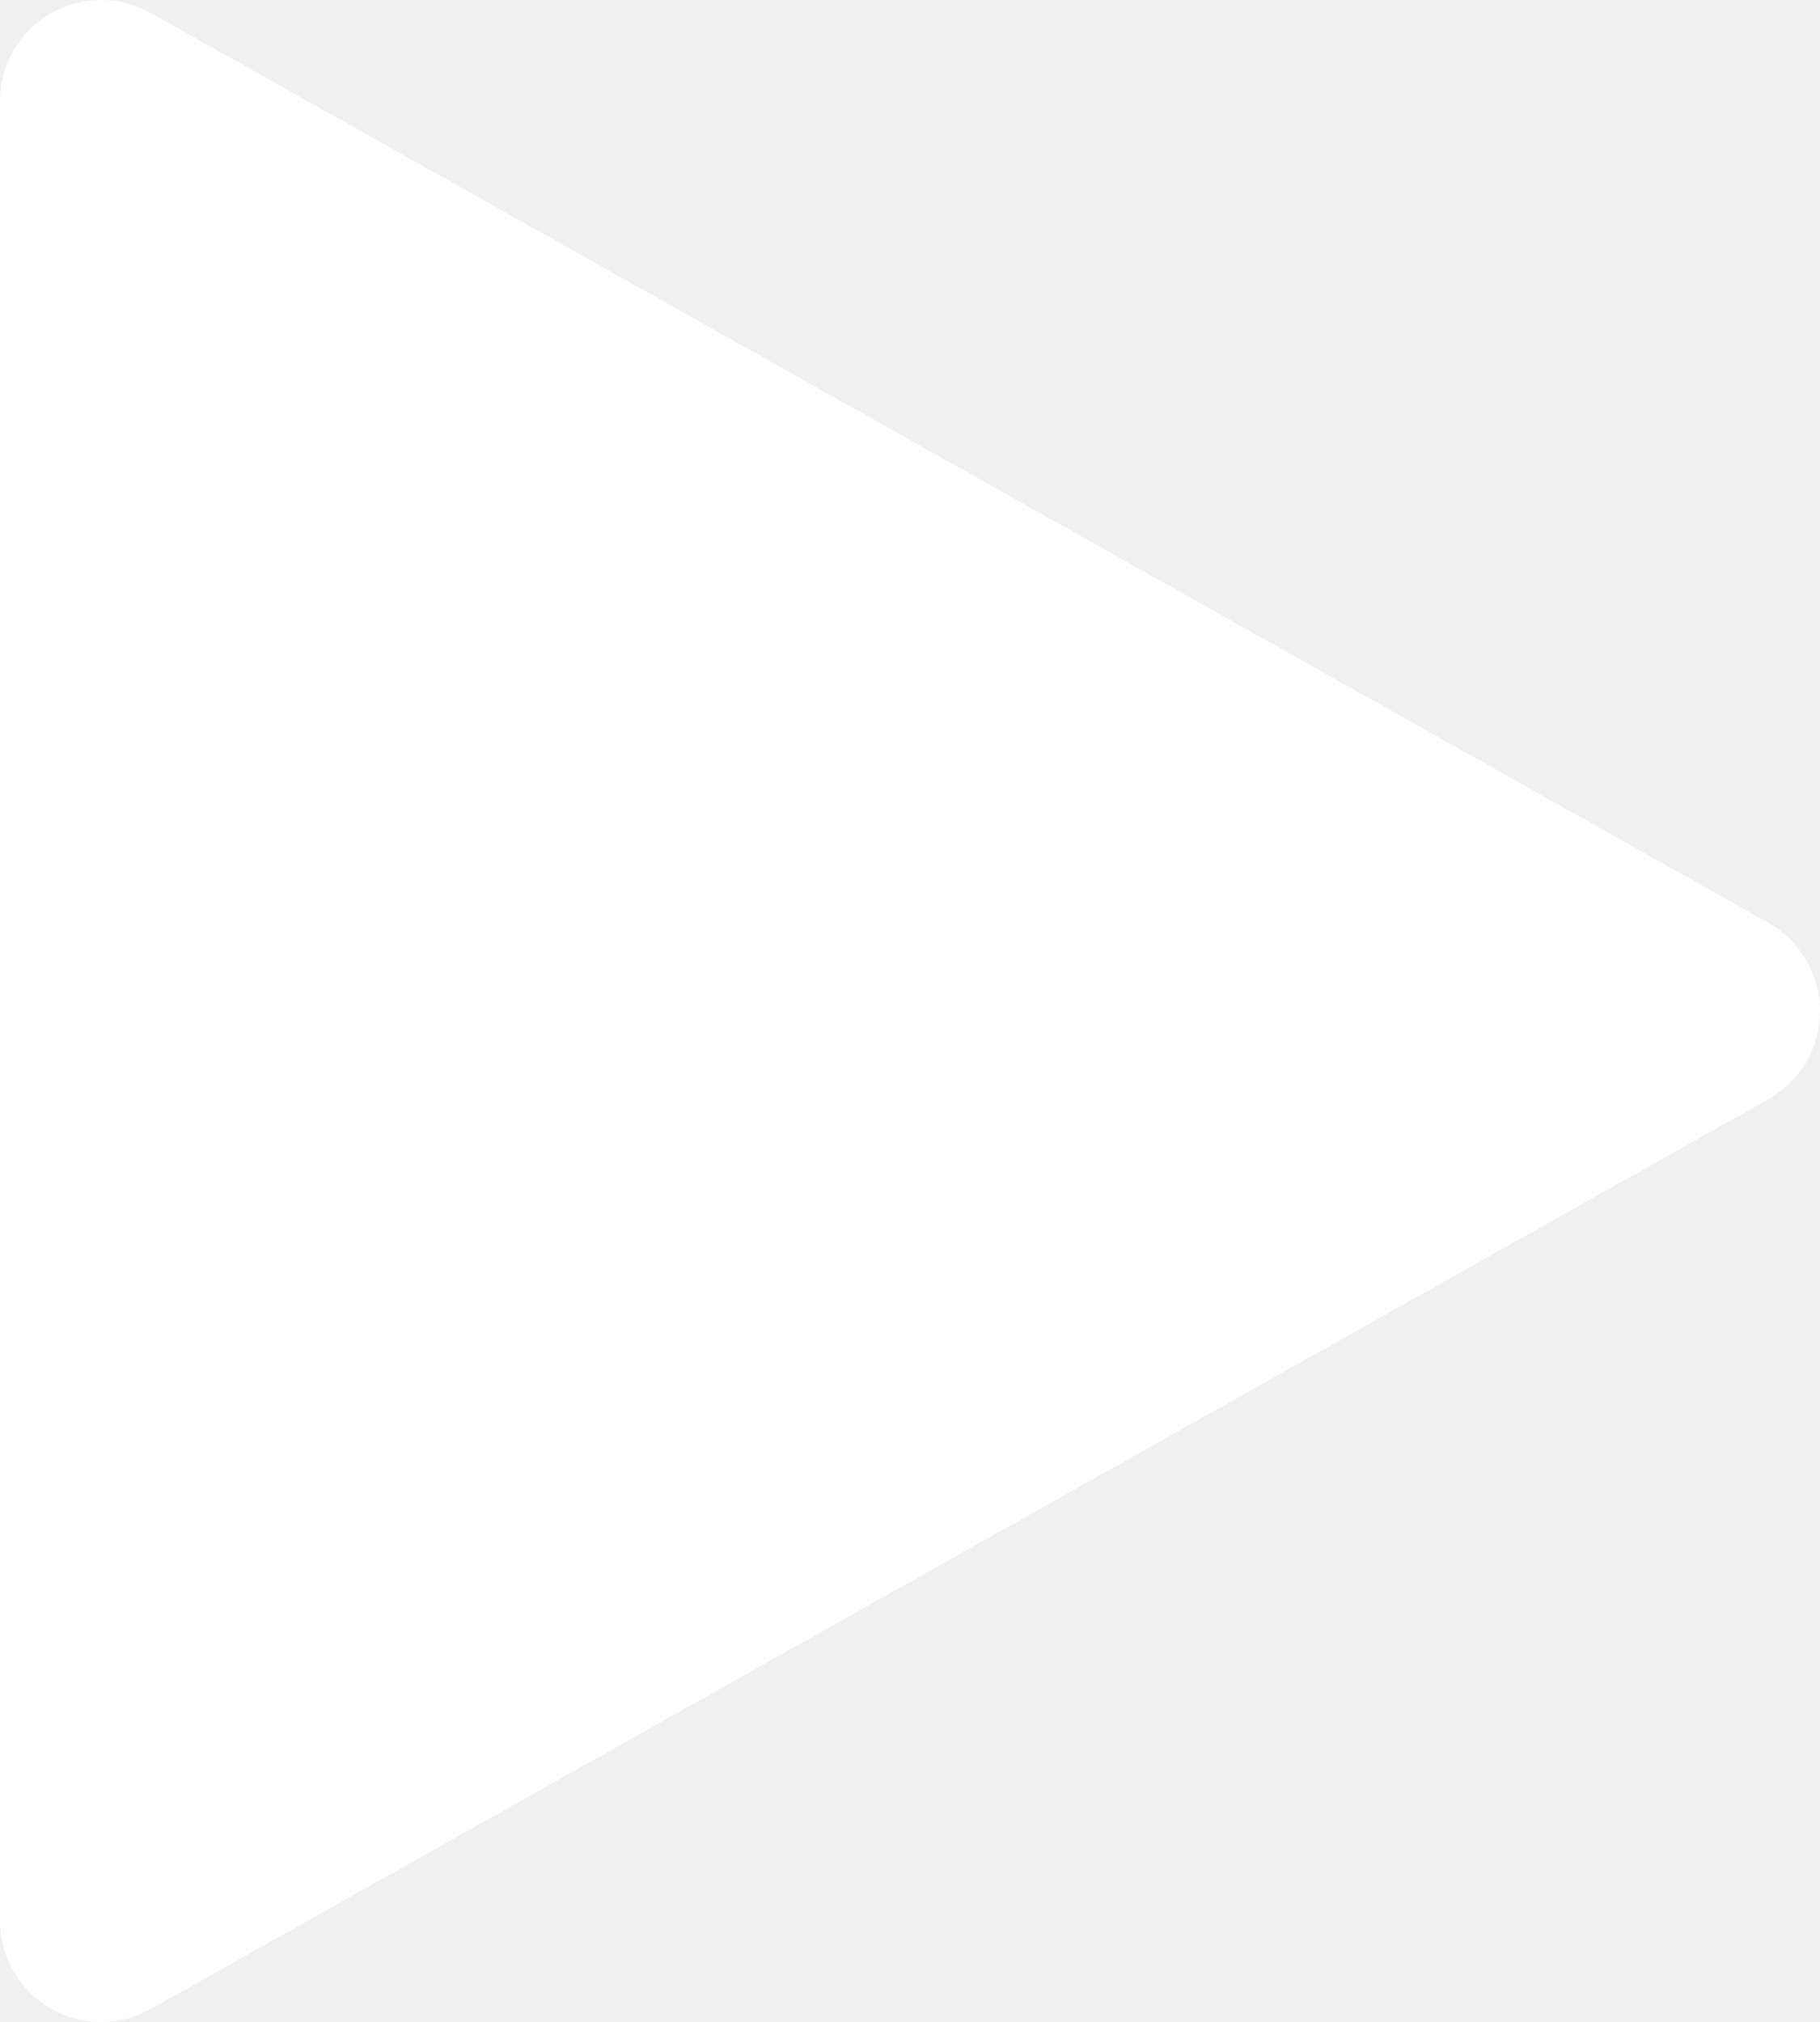
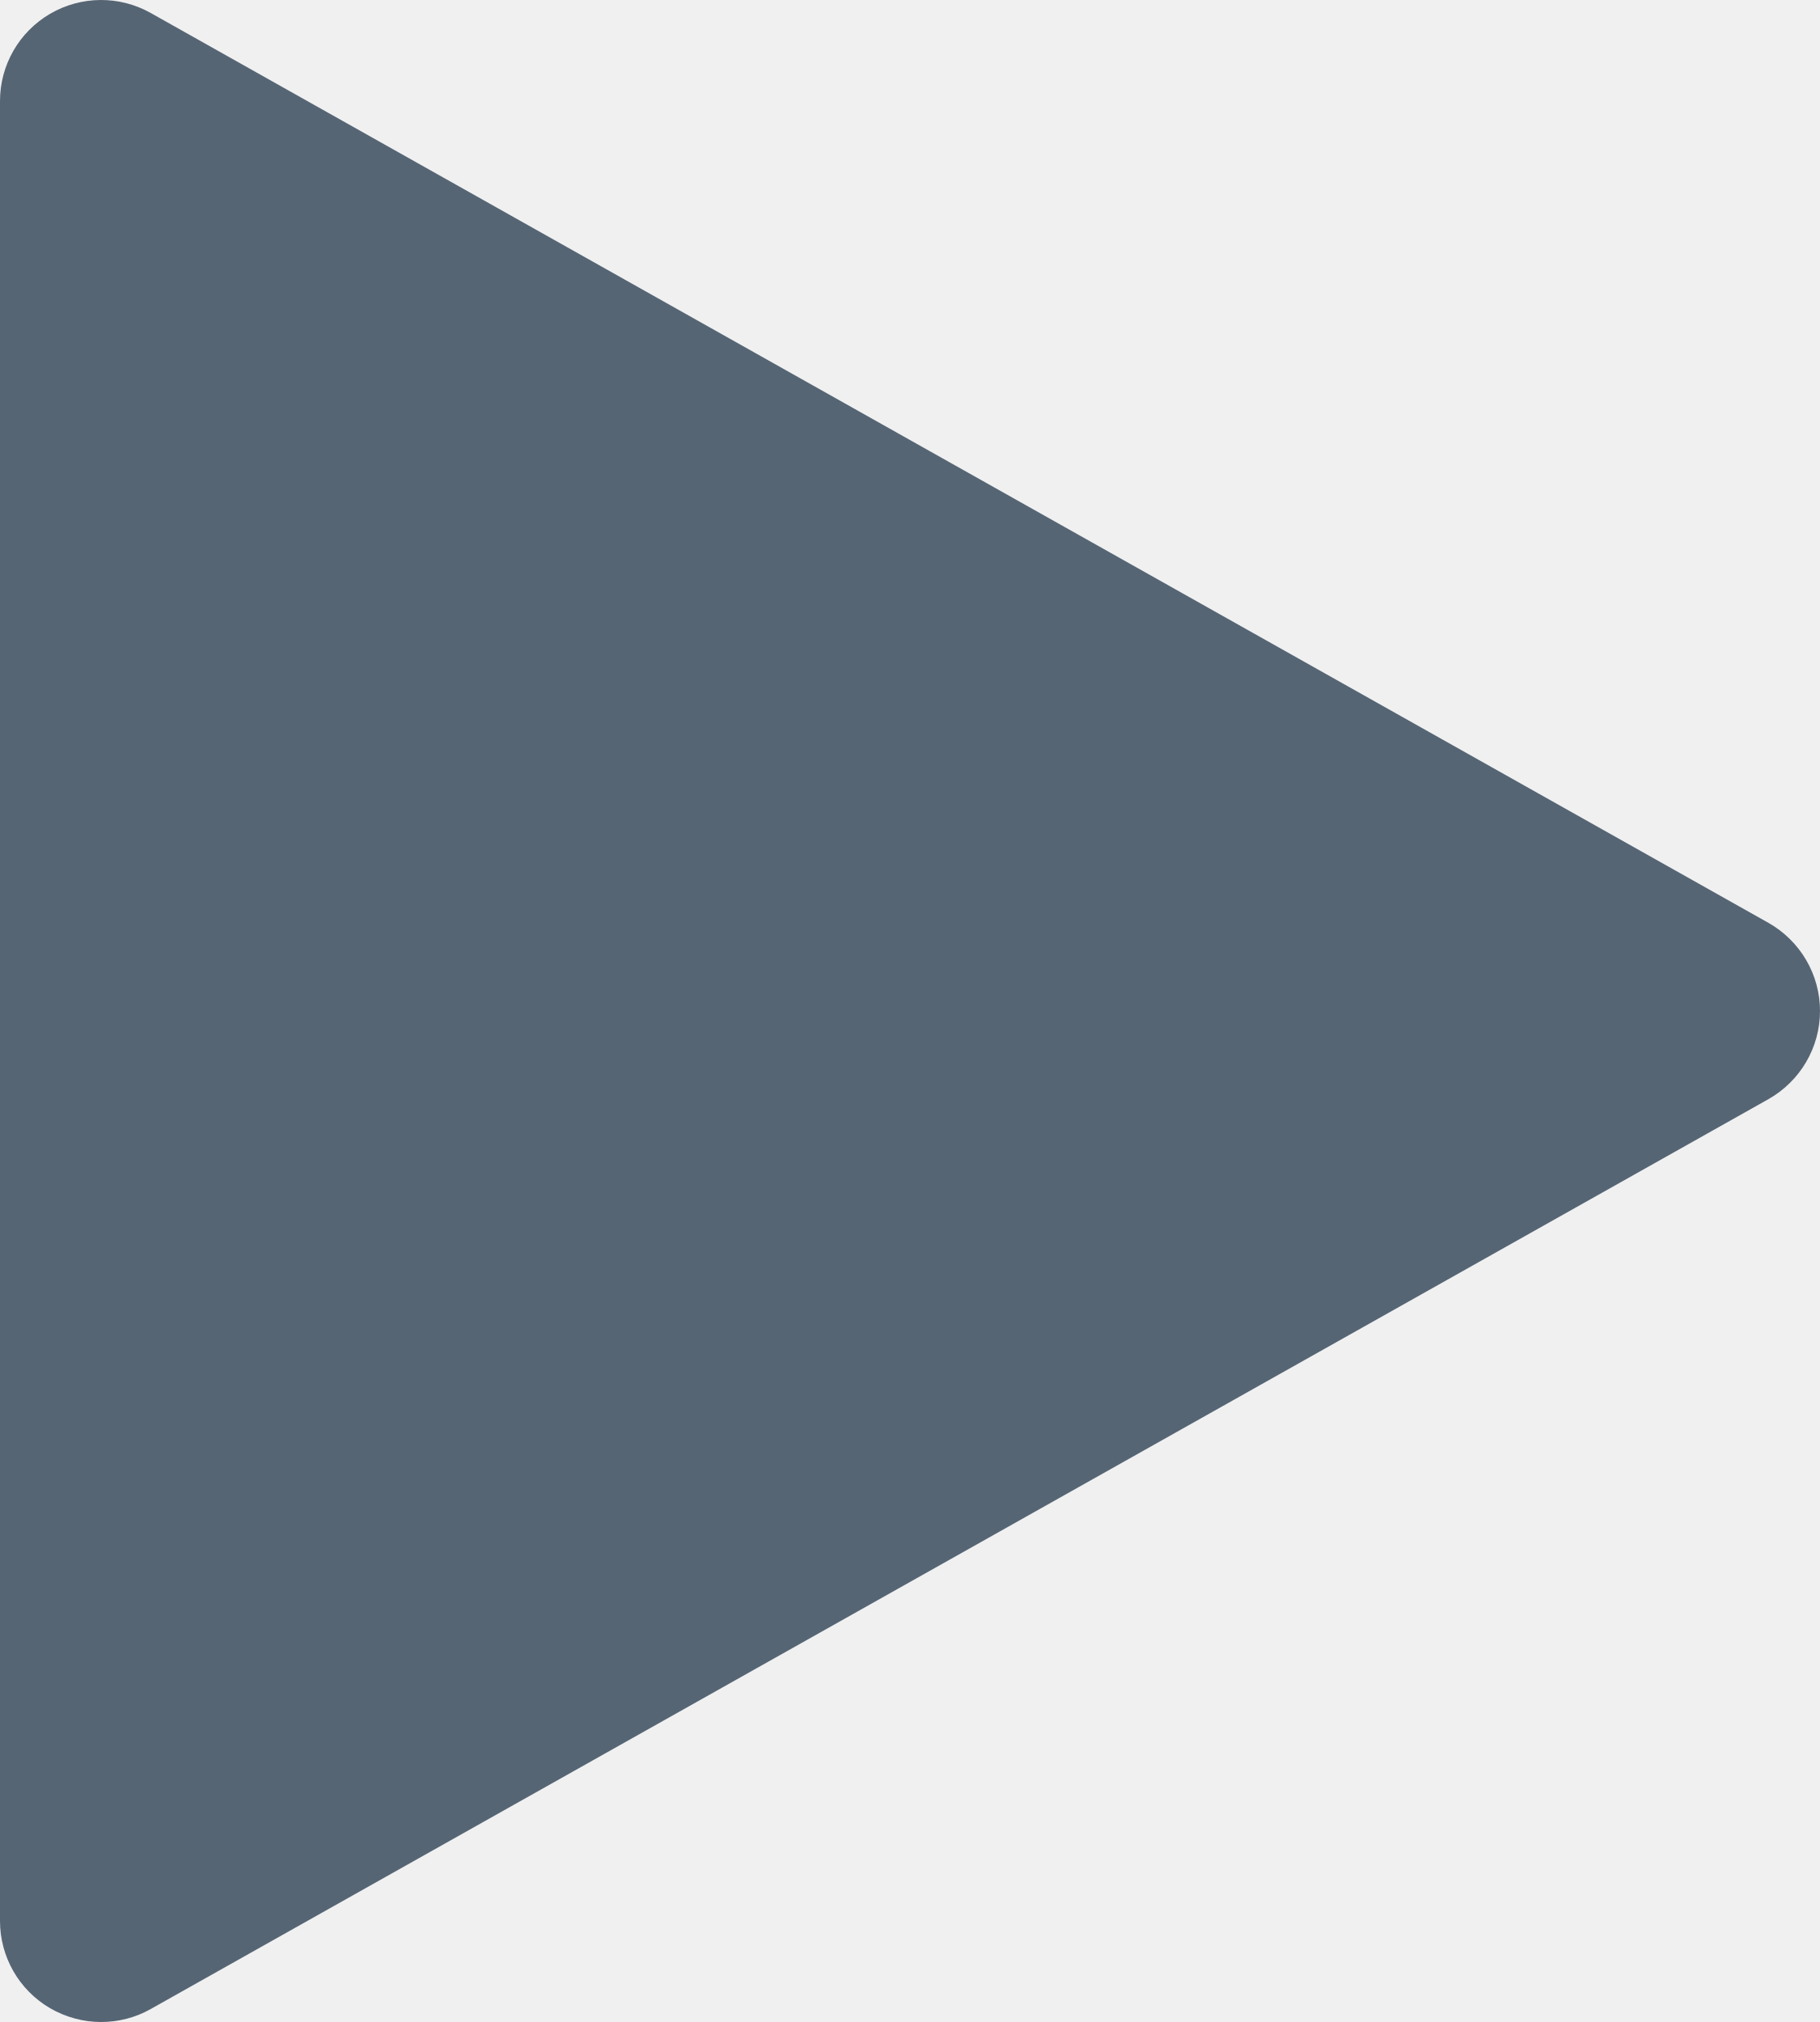
<svg xmlns="http://www.w3.org/2000/svg" width="45" height="50" viewBox="0 0 45 50" fill="none">
-   <path d="M43.725 22.82L3.725 0.32C2.95 -0.115 2.005 -0.105 1.24 0.34C0.47 0.79 0 1.61 0 2.5V47.5C0 48.39 0.47 49.21 1.24 49.66C1.63 49.885 2.065 50 2.5 50C2.92 50 3.345 49.895 3.725 49.68L43.725 27.18C44.51 26.735 45 25.905 45 25C45 24.095 44.51 23.265 43.725 22.82Z" fill="white" />
+   <path d="M43.725 22.82L3.725 0.32C2.95 -0.115 2.005 -0.105 1.24 0.34C0.47 0.79 0 1.61 0 2.5V47.5C0 48.39 0.47 49.21 1.24 49.66C1.63 49.885 2.065 50 2.5 50C2.92 50 3.345 49.895 3.725 49.68L43.725 27.18C44.51 26.735 45 25.905 45 25C45 24.095 44.51 23.265 43.725 22.82Z" fill="#566574" />
</svg>
